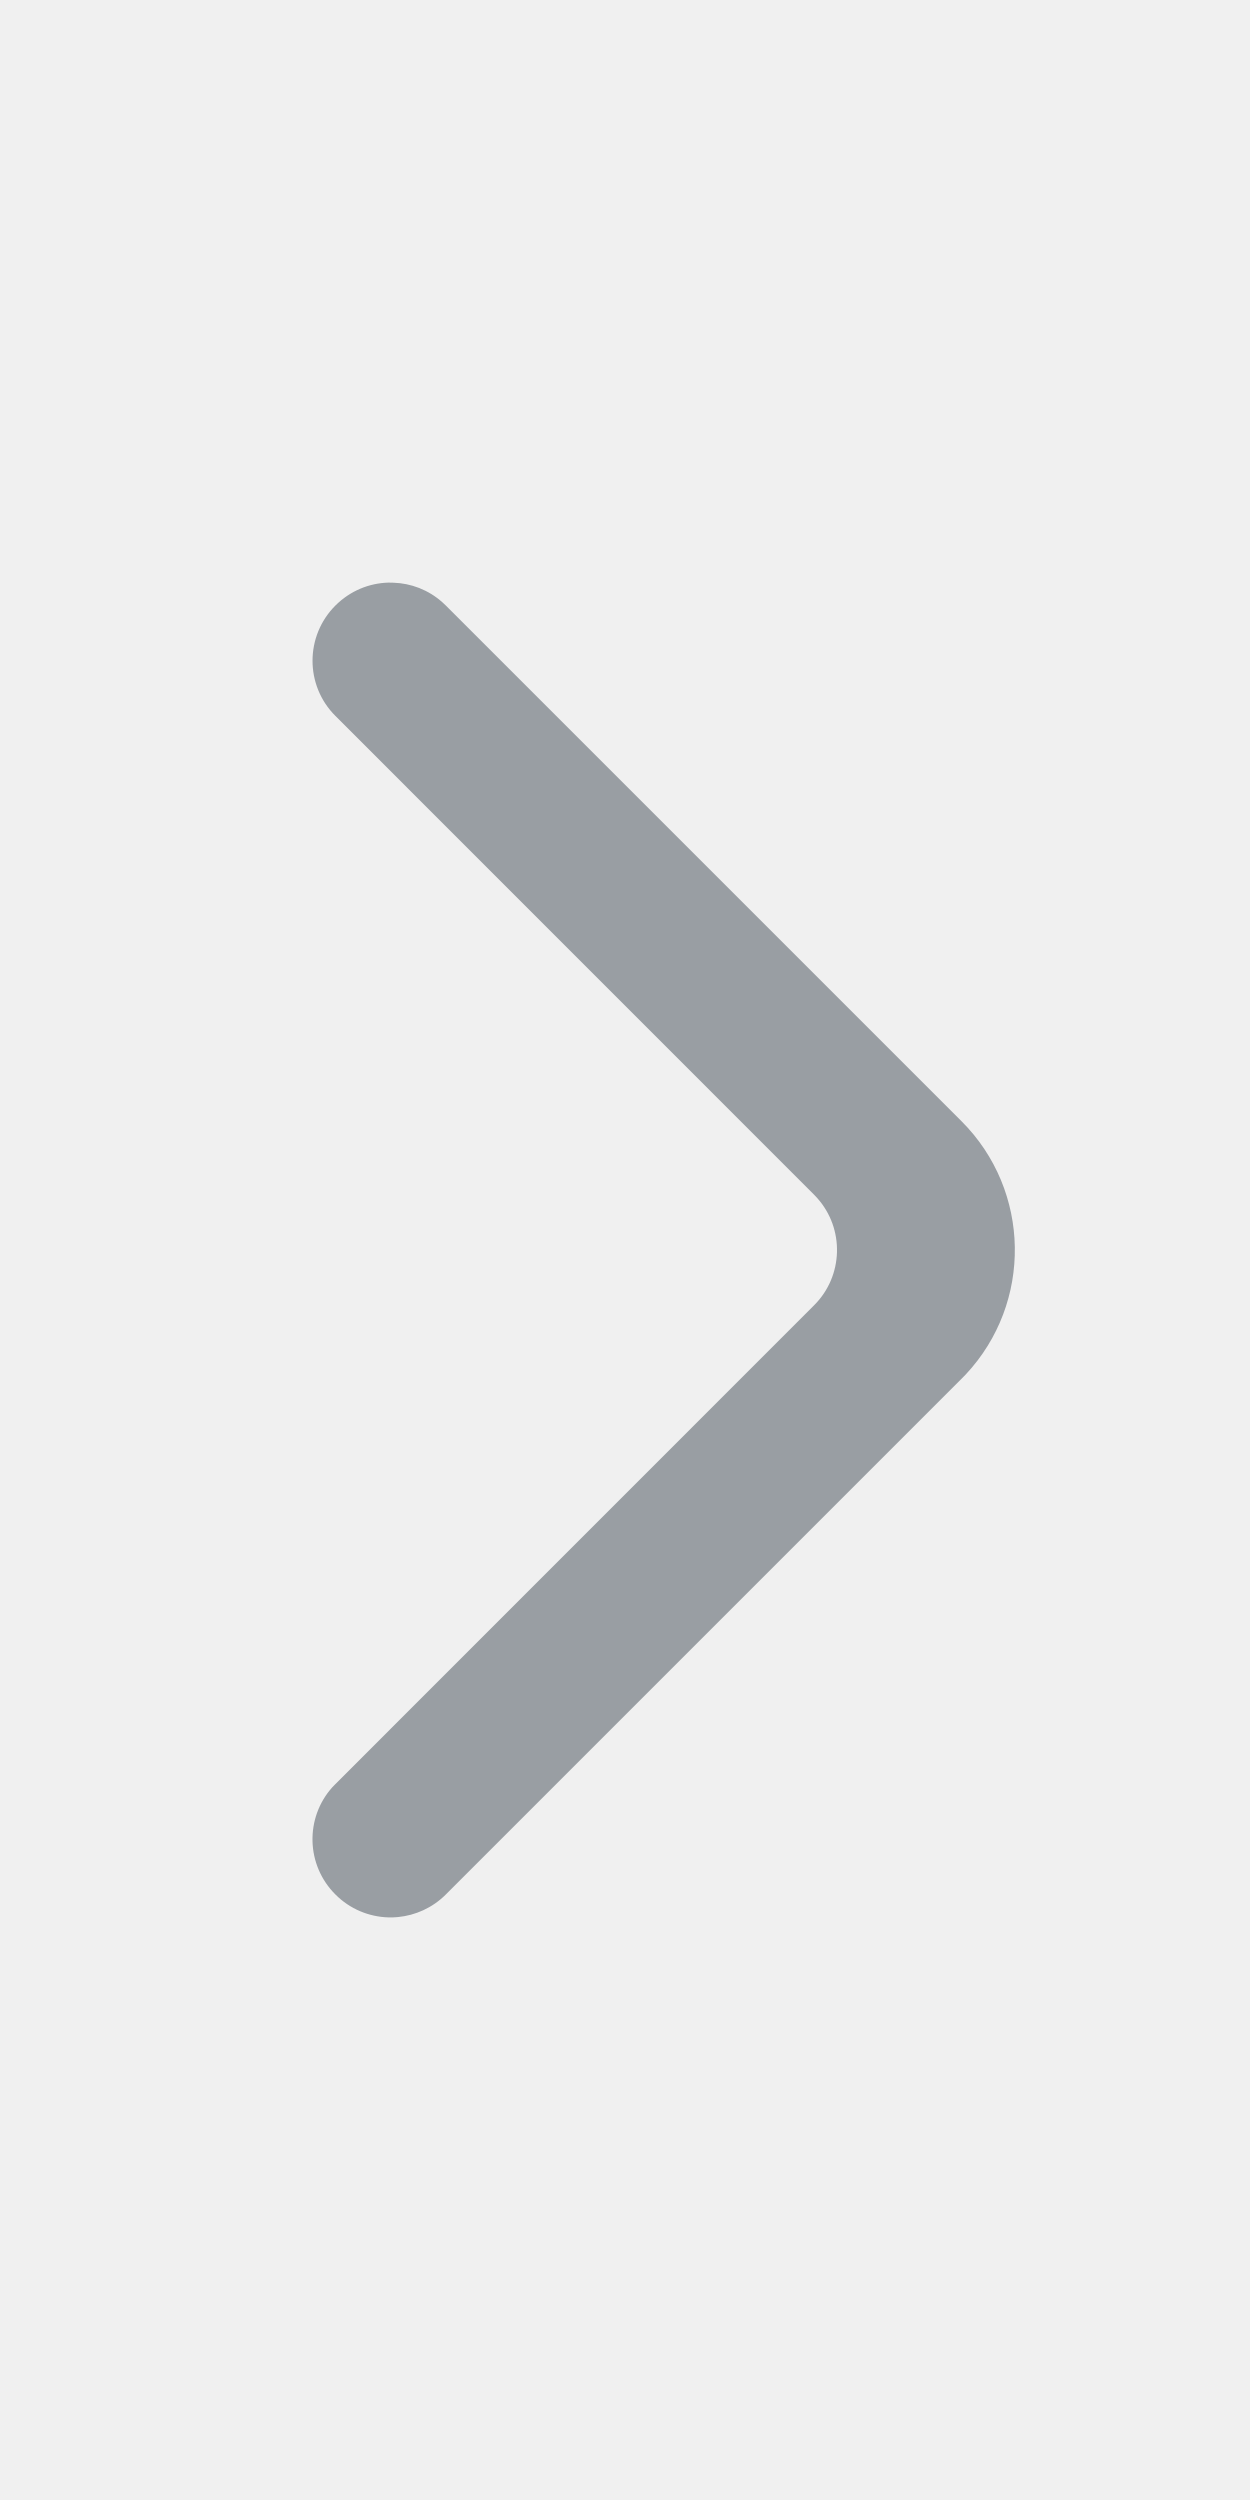
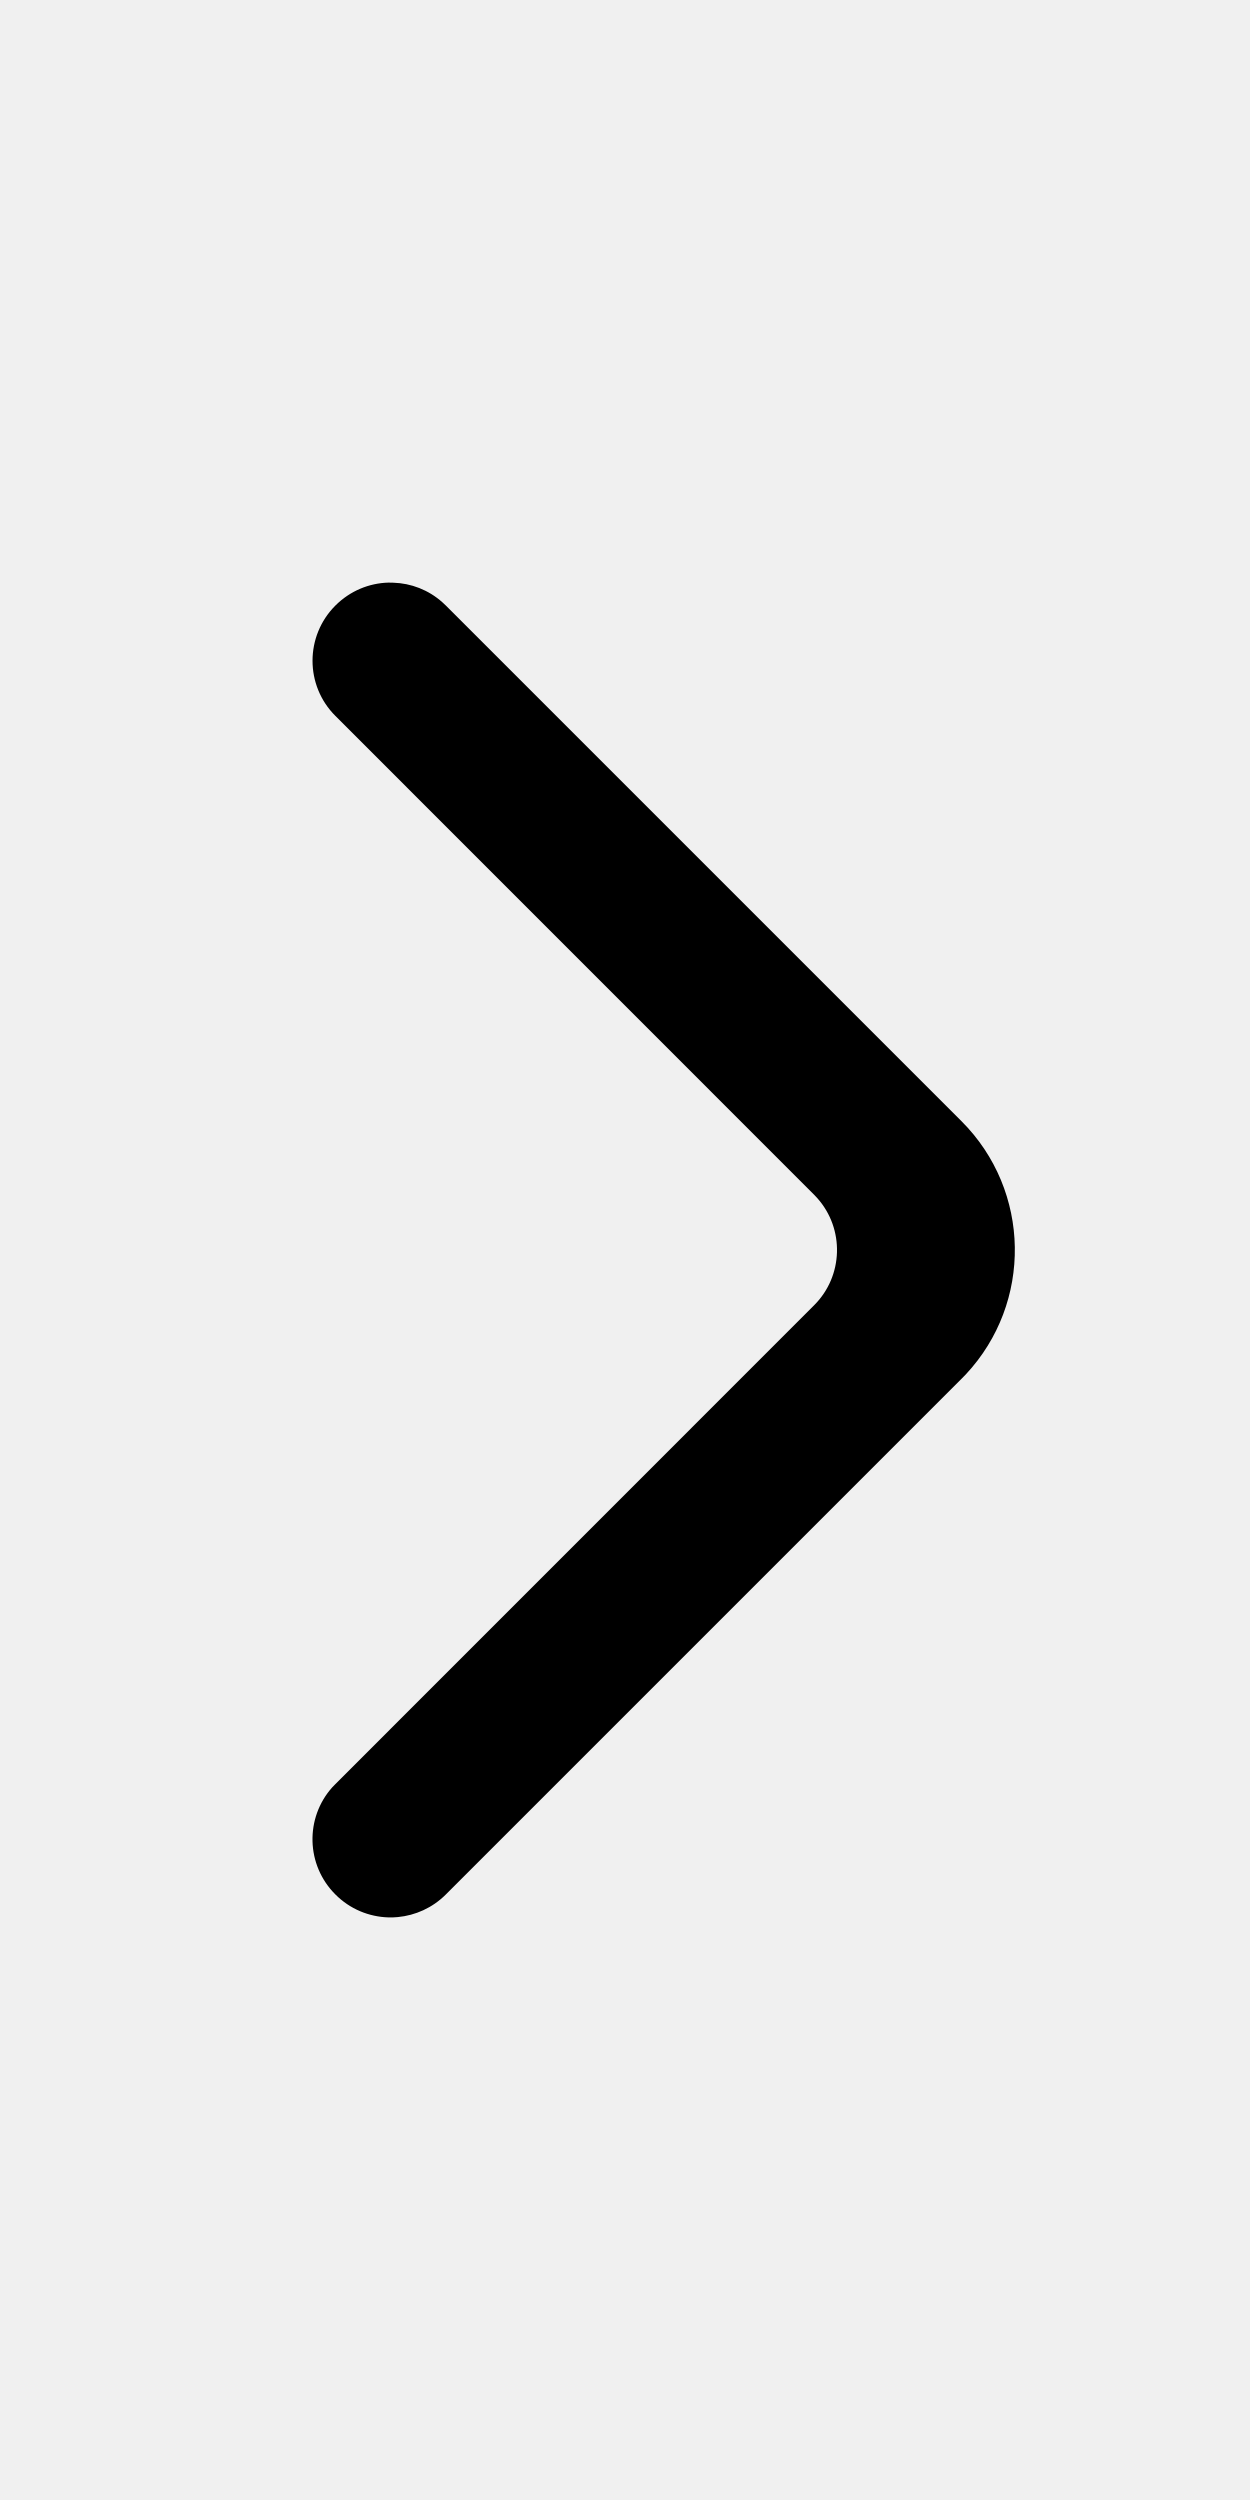
<svg xmlns="http://www.w3.org/2000/svg" xmlns:xlink="http://www.w3.org/1999/xlink" width="12px" height="24px" viewBox="0 0 12 24" version="1.1">
  <defs>
    <path d="M4.248,5.783 L4.28,5.813 L9.23,10.763 C9.899,11.432 9.913,12.508 9.272,13.194 L9.23,13.237 L4.28,18.187 C4.151,18.316 3.987,18.388 3.819,18.404 L3.773,18.407 L3.727,18.407 C3.543,18.401 3.36,18.328 3.22,18.187 C2.937,17.905 2.927,17.453 3.189,17.159 L3.22,17.127 L7.816,12.53 C8.098,12.248 8.108,11.796 7.846,11.502 L7.816,11.47 L3.22,6.873 C2.927,6.581 2.927,6.106 3.22,5.813 C3.361,5.672 3.544,5.598 3.729,5.593 L3.776,5.594 C3.945,5.599 4.113,5.662 4.248,5.783 Z" id="path-1" />
  </defs>
  <g id="Public/ic_public_arrow_right" stroke="none" stroke-width="1" fill="none" fill-rule="evenodd">
    <mask id="mask-2" fill="white">
      <use xlink:href="#path-1" />
    </mask>
-     <use id="路径" fill="#182431" fill-opacity="0.4" fill-rule="nonzero" xlink:href="#path-1" />
+     <use id="路径" fill="currentColor" fill-rule="nonzero" xlink:href="#path-1" />
  </g>
</svg>
